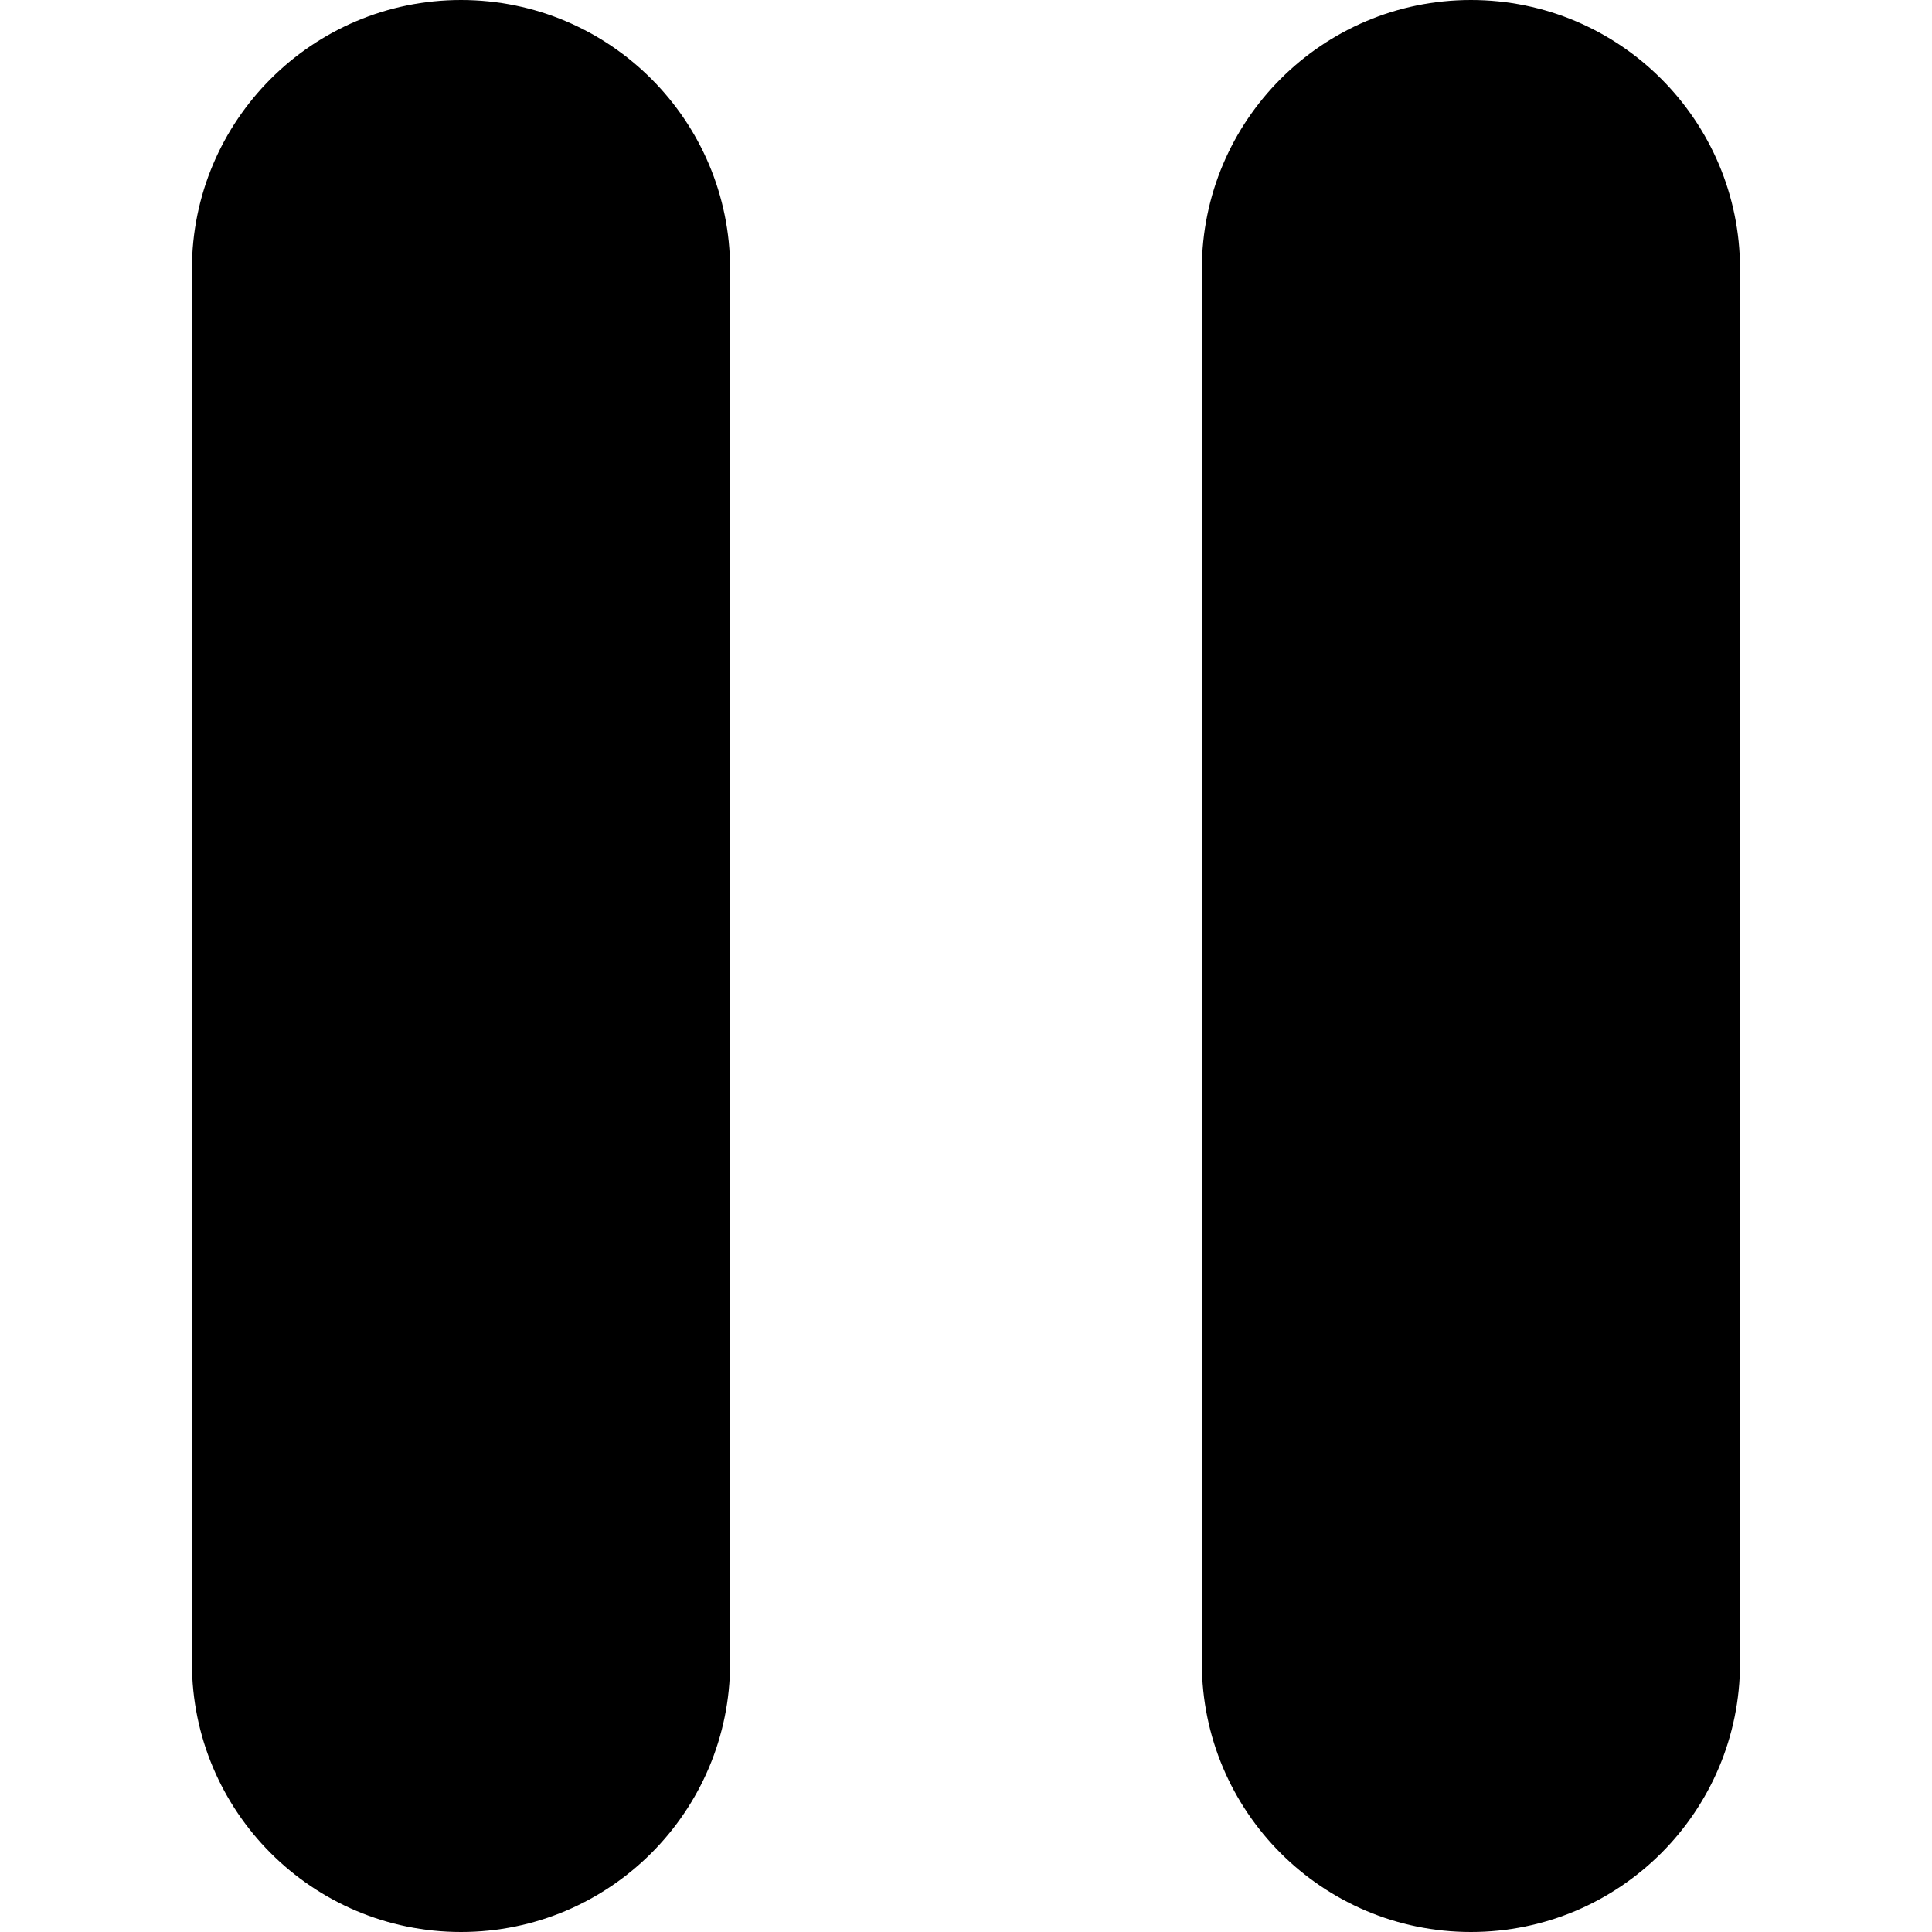
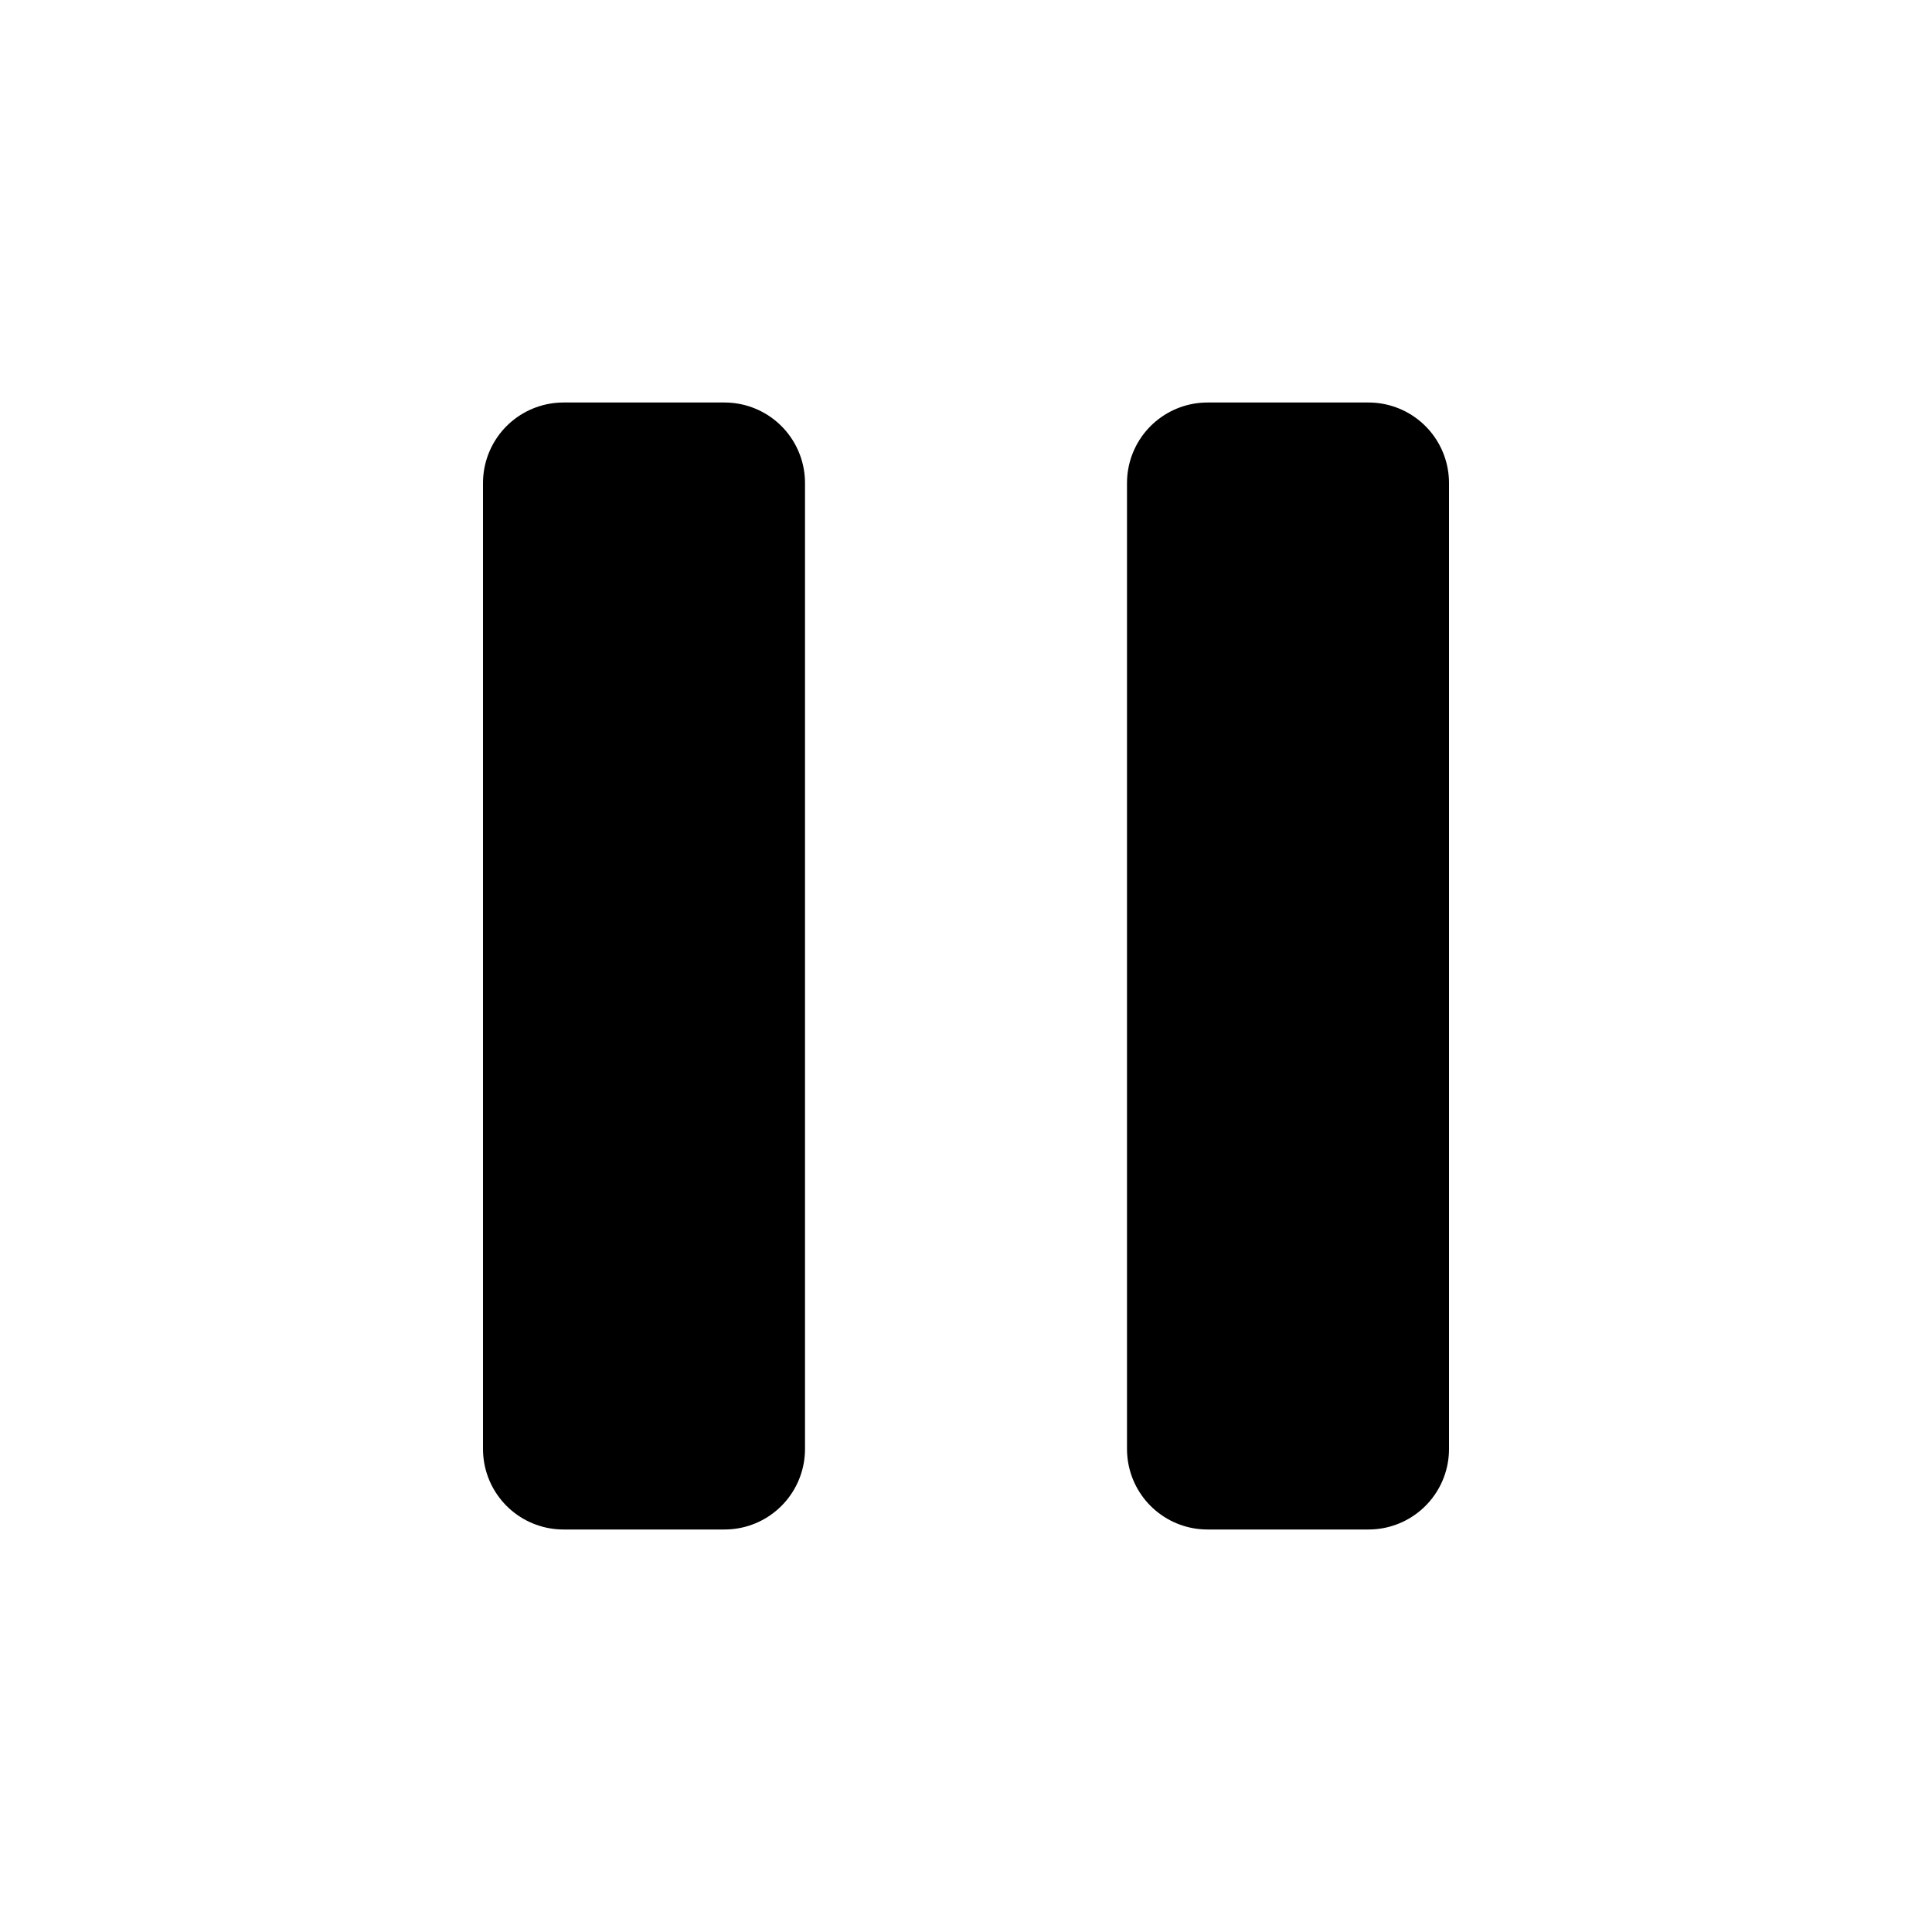
- <svg xmlns="http://www.w3.org/2000/svg" version="1.1" id="Capa_1" x="0px" y="0px" viewBox="0 0 47.607 47.607" style="enable-background:new 0 0 47.607 47.607;" xml:space="preserve">
-   <g>
-     <path d="M17.991,40.976c0,3.662-2.969,6.631-6.631,6.631l0,0c-3.662,0-6.631-2.969-6.631-6.631V6.631C4.729,2.969,7.698,0,11.36,0   l0,0c3.662,0,6.631,2.969,6.631,6.631V40.976z" />
-     <path d="M42.877,40.976c0,3.662-2.969,6.631-6.631,6.631l0,0c-3.662,0-6.631-2.969-6.631-6.631V6.631   C29.616,2.969,32.585,0,36.246,0l0,0c3.662,0,6.631,2.969,6.631,6.631V40.976z" />
-   </g>
-   <g>
- </g>
-   <g>
- </g>
-   <g>
- </g>
-   <g>
- </g>
-   <g>
- </g>
-   <g>
- </g>
-   <g>
- </g>
-   <g>
- </g>
-   <g>
- </g>
-   <g>
- </g>
-   <g>
- </g>
-   <g>
- </g>
-   <g>
- </g>
-   <g>
- </g>
-   <g>
- </g>
+ <svg xmlns="http://www.w3.org/2000/svg" width="24" height="24" viewBox="0 0 24 24" fill="none">
+   <path d="M7 6H9V18H7V6Z" fill="black" stroke="black" stroke-width="2" stroke-linecap="round" stroke-linejoin="round" />
+   <path d="M15 6H17V18H15V6Z" fill="black" stroke="black" stroke-width="2" stroke-linecap="round" stroke-linejoin="round" />
</svg>
